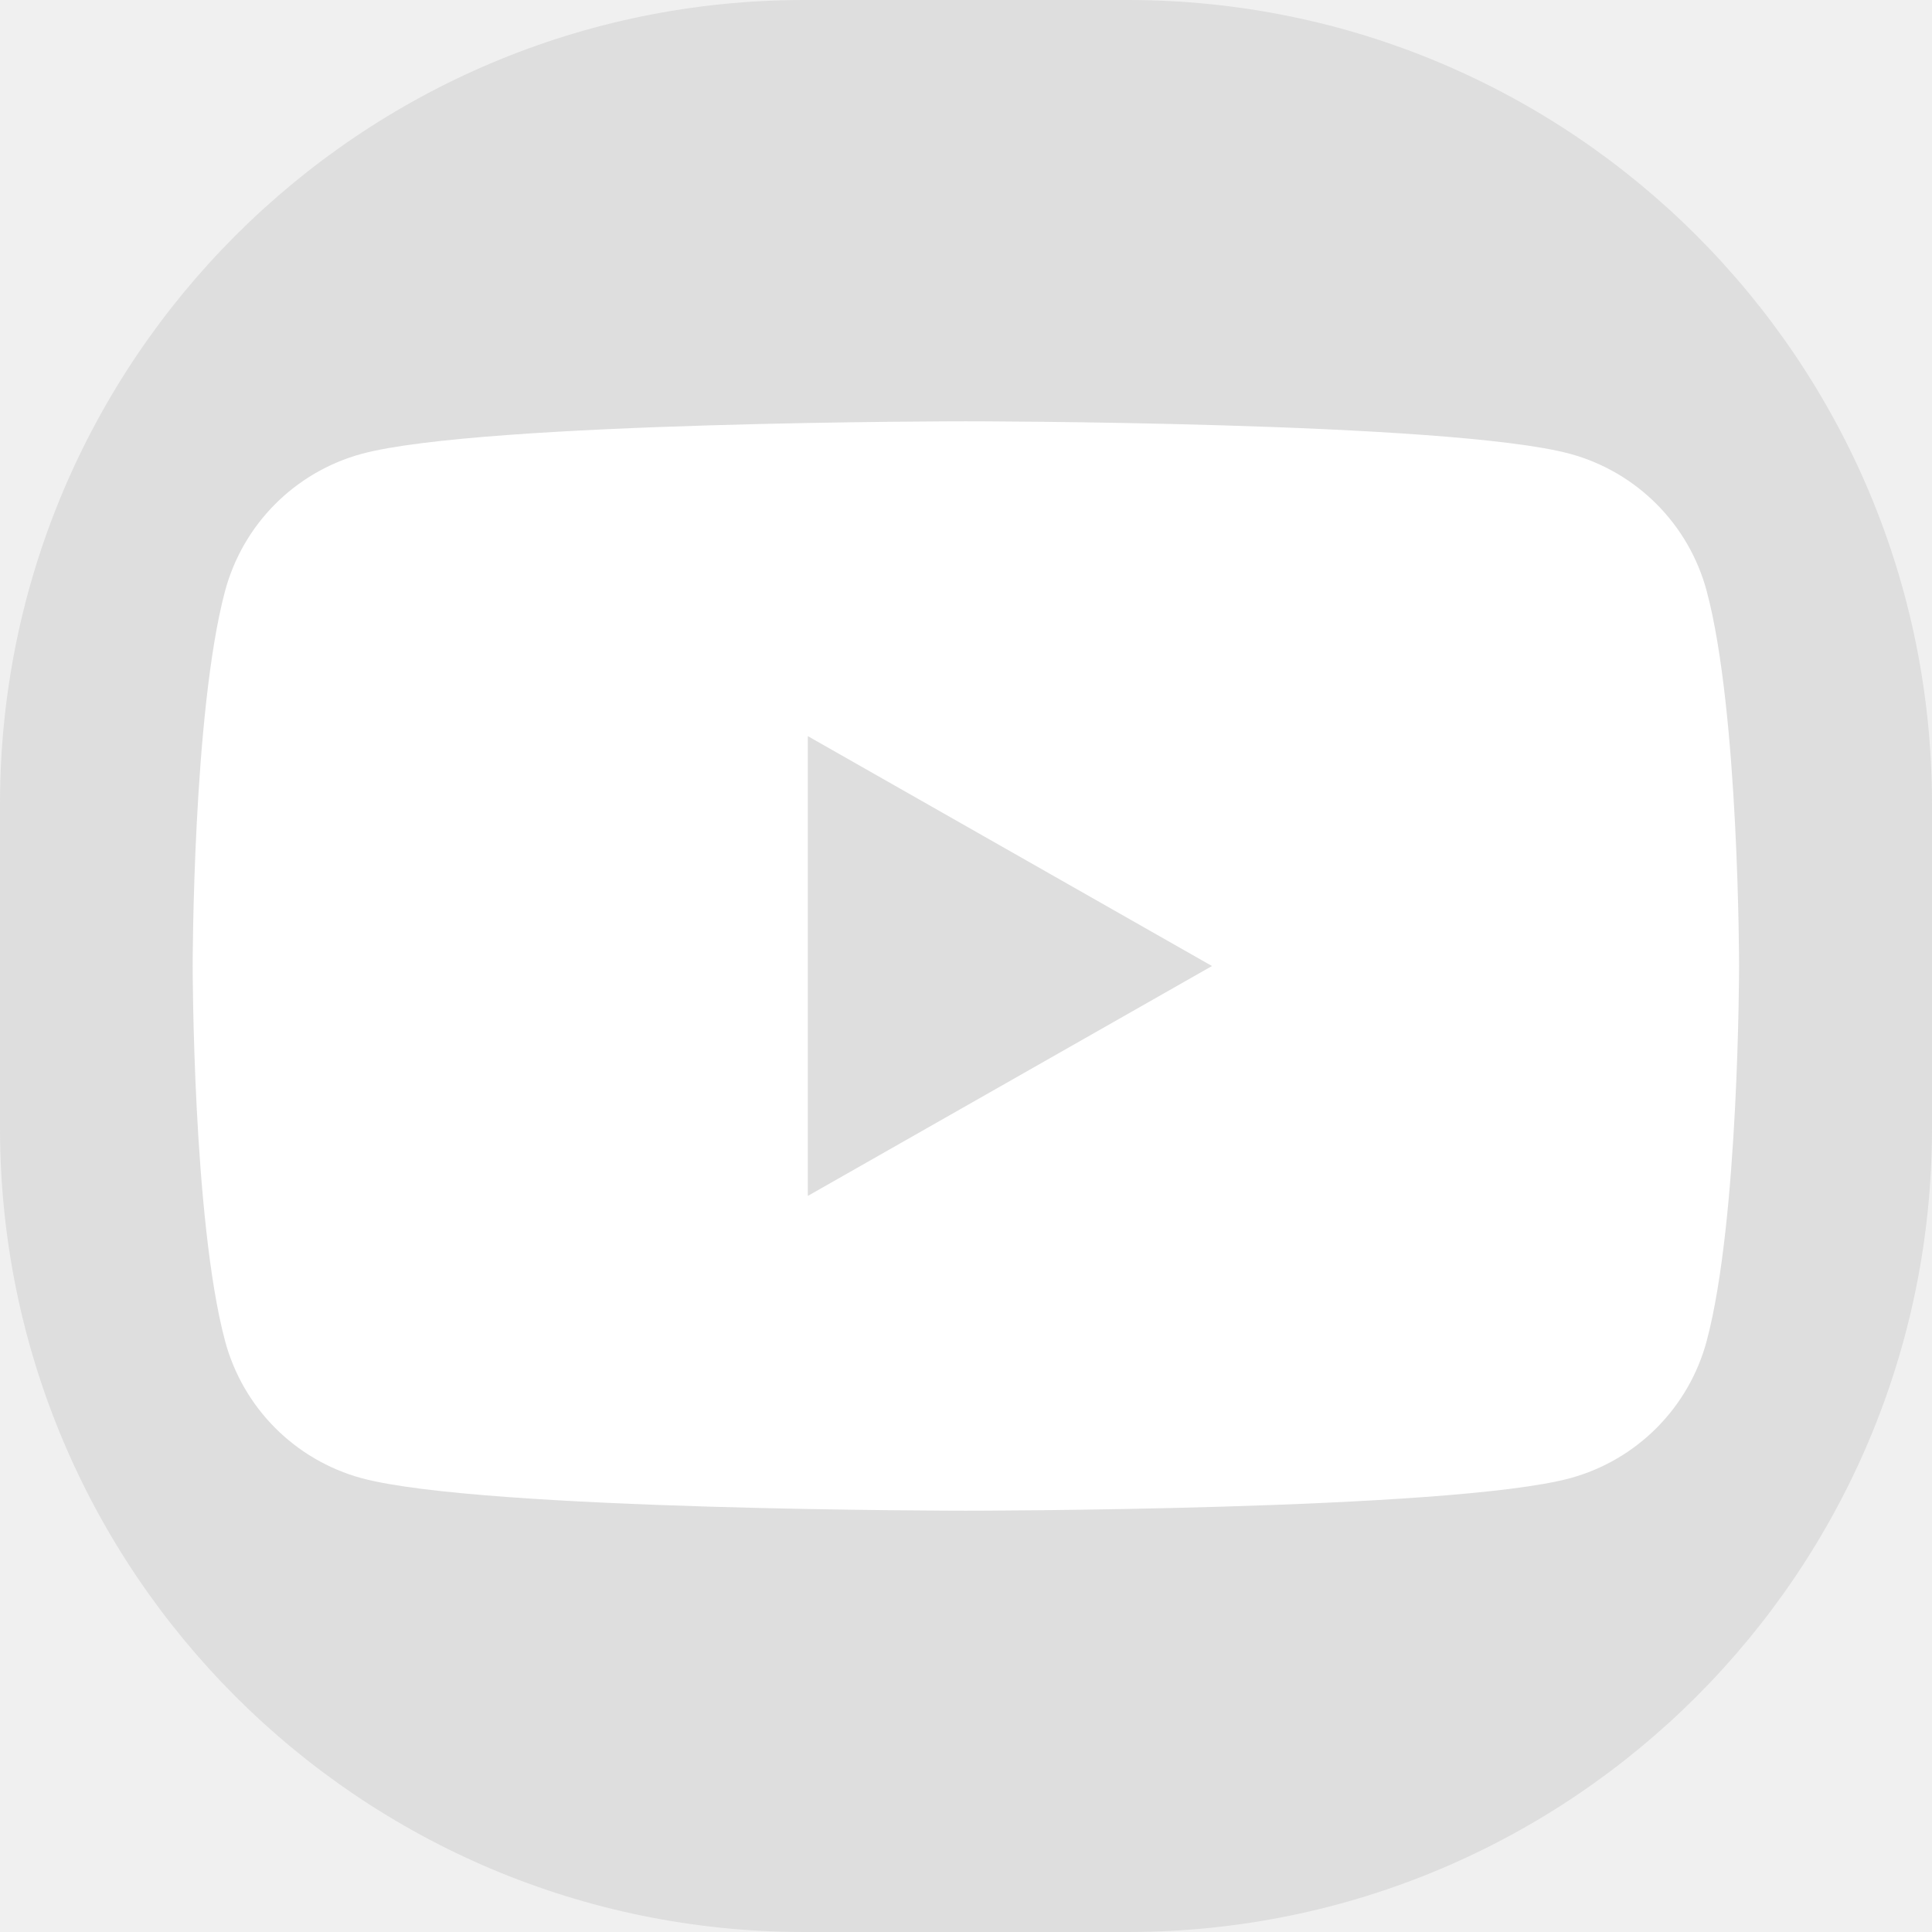
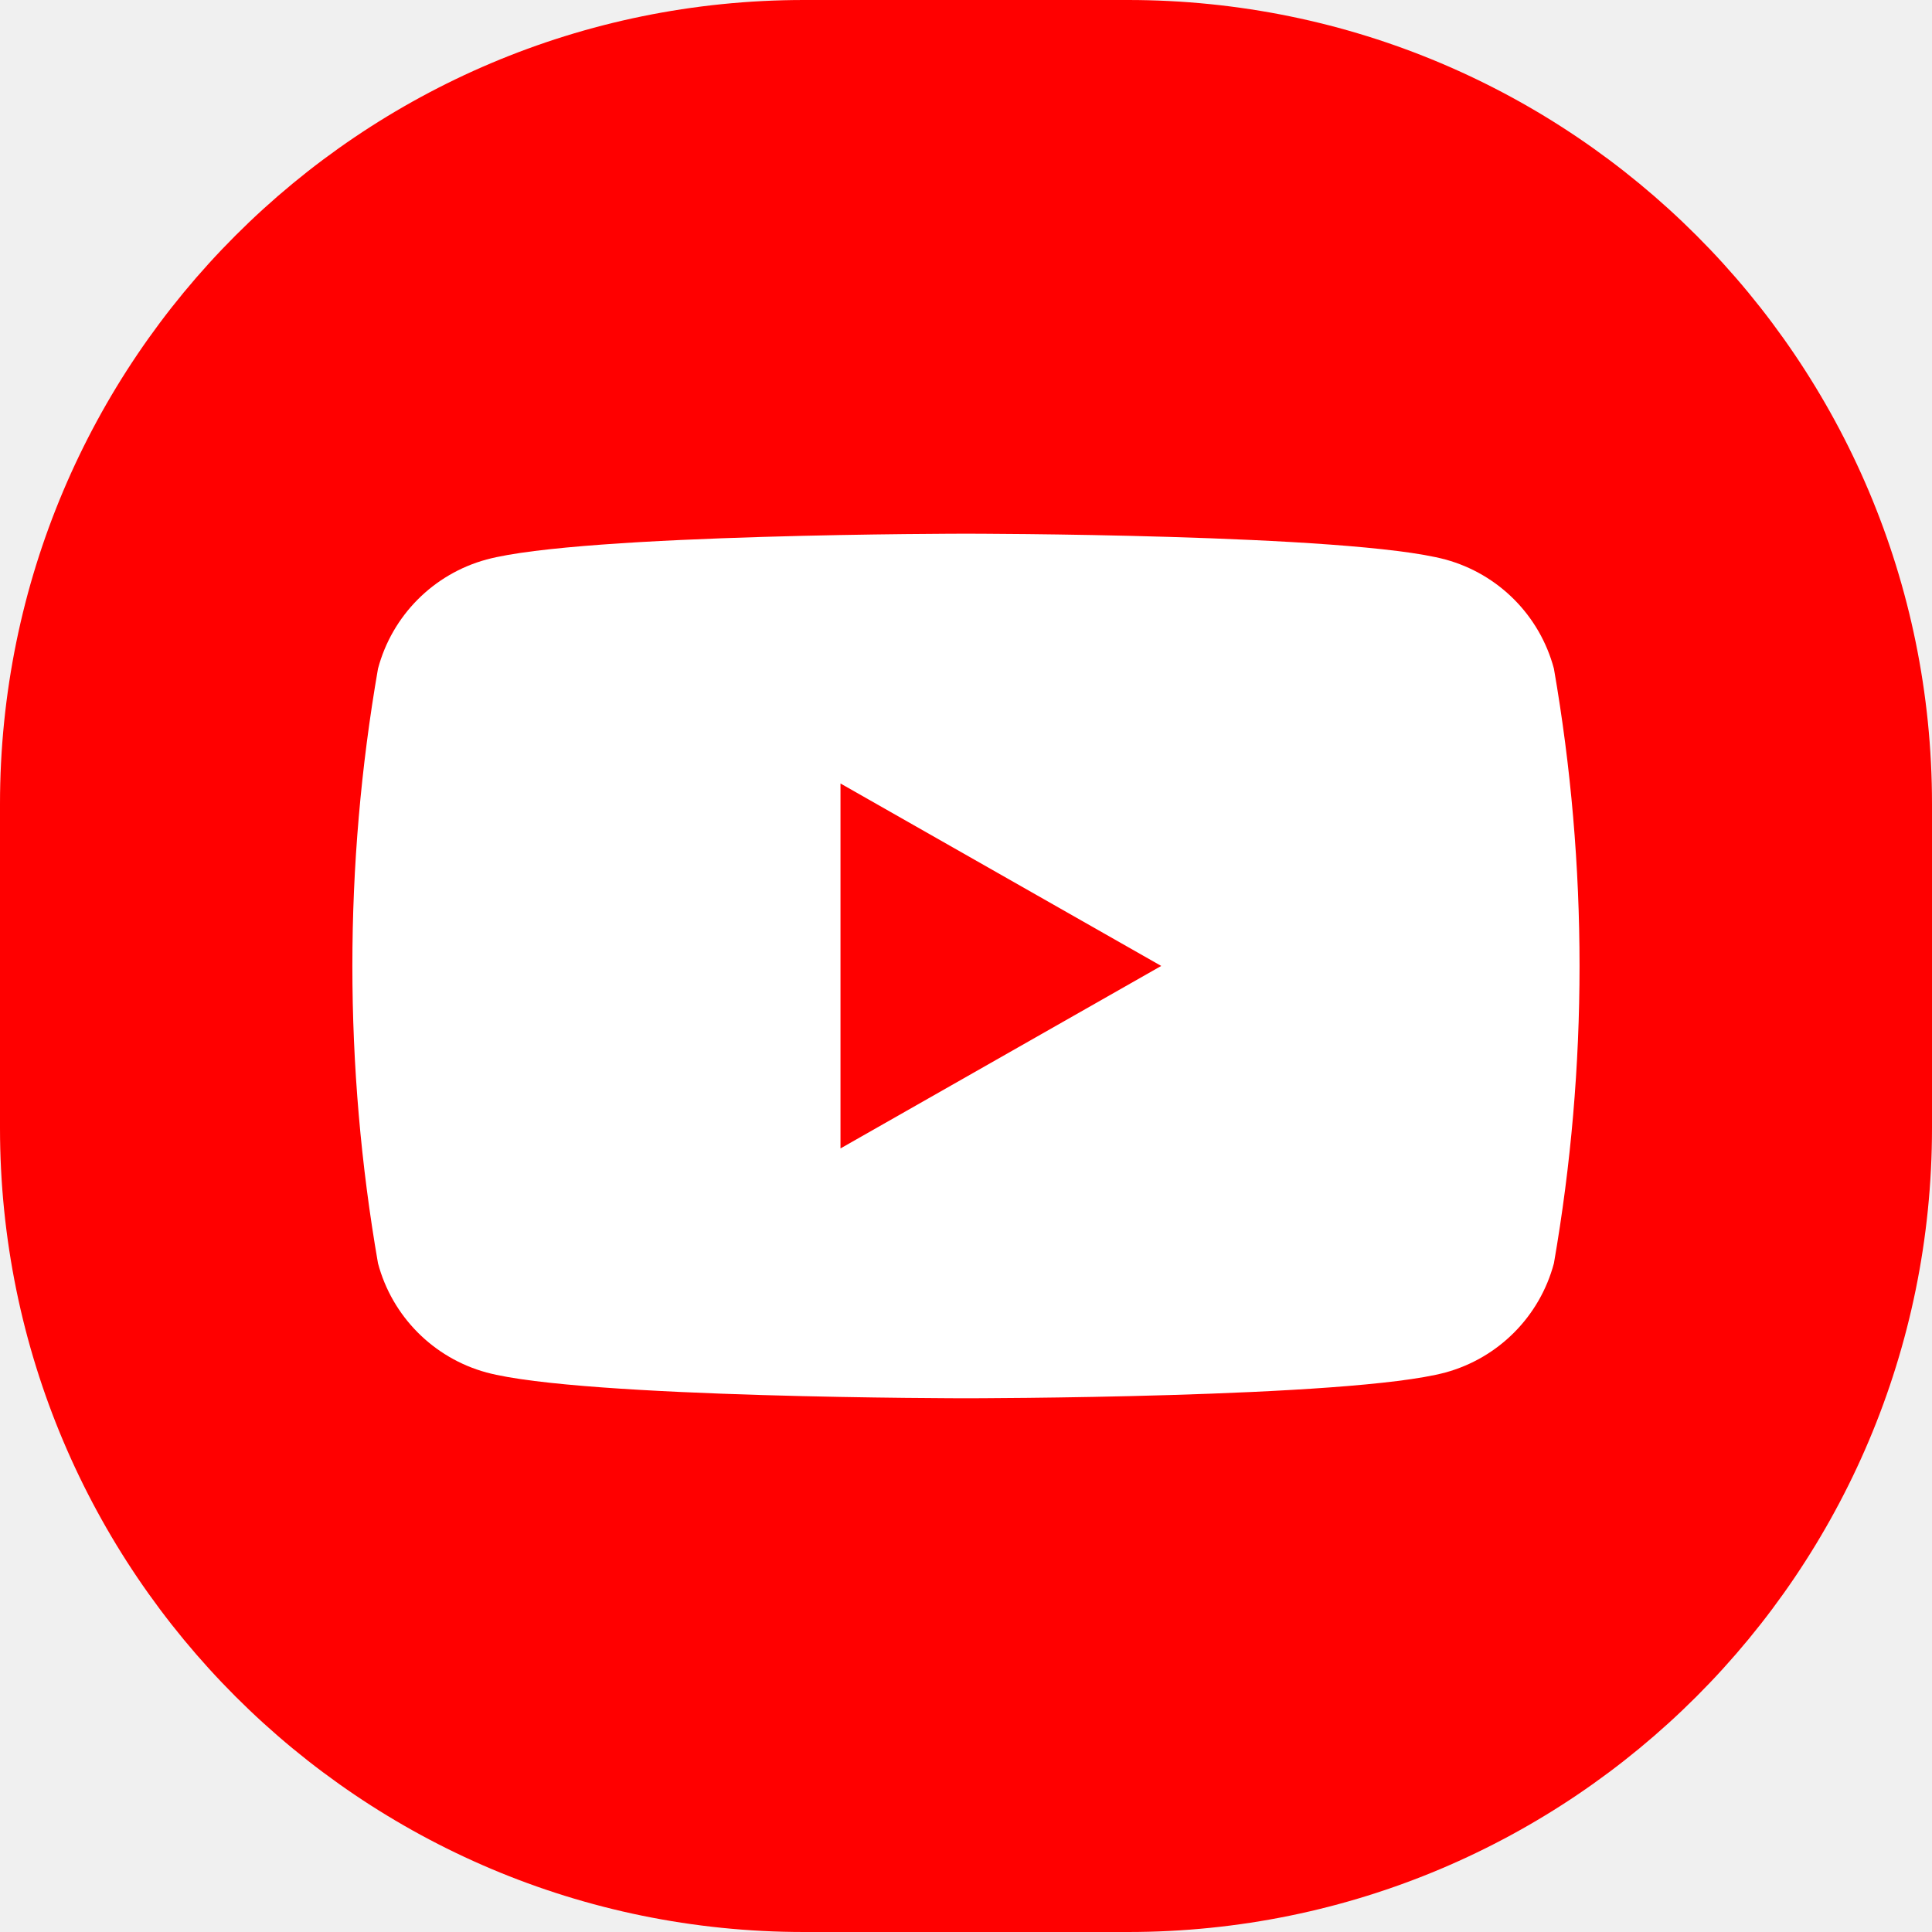
<svg xmlns="http://www.w3.org/2000/svg" width="45.725" height="45.725" viewBox="0 0 45.725 45.725">
-   <rect width="45.725" height="45.725" rx="19.03" transform="translate(0 0)" fill="#dedede" />
-   <g transform="translate(4.565 9.971)">
-     <path d="M130.577,302.606a4.6,4.6,0,0,0-3.235-3.256c-2.854-.77-14.3-.77-14.3-.77s-11.444,0-14.3.77a4.6,4.6,0,0,0-3.236,3.256c-.764,2.872-.764,8.866-.764,8.866s0,5.992.764,8.865a4.6,4.6,0,0,0,3.236,3.257c2.853.769,14.3.769,14.3.769s11.443,0,14.3-.769a4.6,4.6,0,0,0,3.235-3.257c.764-2.872.764-8.865.764-8.865S131.342,305.478,130.577,302.606Z" transform="translate(-94.747 -298.58)" fill="#fff" />
-     <path d="M106.862,315.664V304.782l9.565,5.441Z" transform="translate(-92.308 -297.331)" fill="#dedede" />
+   <rect width="45.725" height="45.725" rx="19.03" transform="translate(0 0)" fill="red" />
+   <g transform="translate(8.341 12.631)">
+     <path d="M123.183,301.775a3.65,3.65,0,0,0-2.568-2.584c-2.265-.611-11.347-.611-11.347-.611s-9.082,0-11.347.611a3.649,3.649,0,0,0-2.569,2.584,41.121,41.121,0,0,0,0,14.072,3.652,3.652,0,0,0,2.569,2.585c2.264.61,11.347.61,11.347.61s9.082,0,11.347-.61a3.653,3.653,0,0,0,2.568-2.585,41.122,41.122,0,0,0,0-14.072Z" transform="translate(-94.747 -298.58)" fill="#fff" />
+     <path d="M106.862,313.418v-8.637l7.591,4.318Z" transform="translate(-95.311 -298.869)" fill="red" />
  </g>
</svg>
